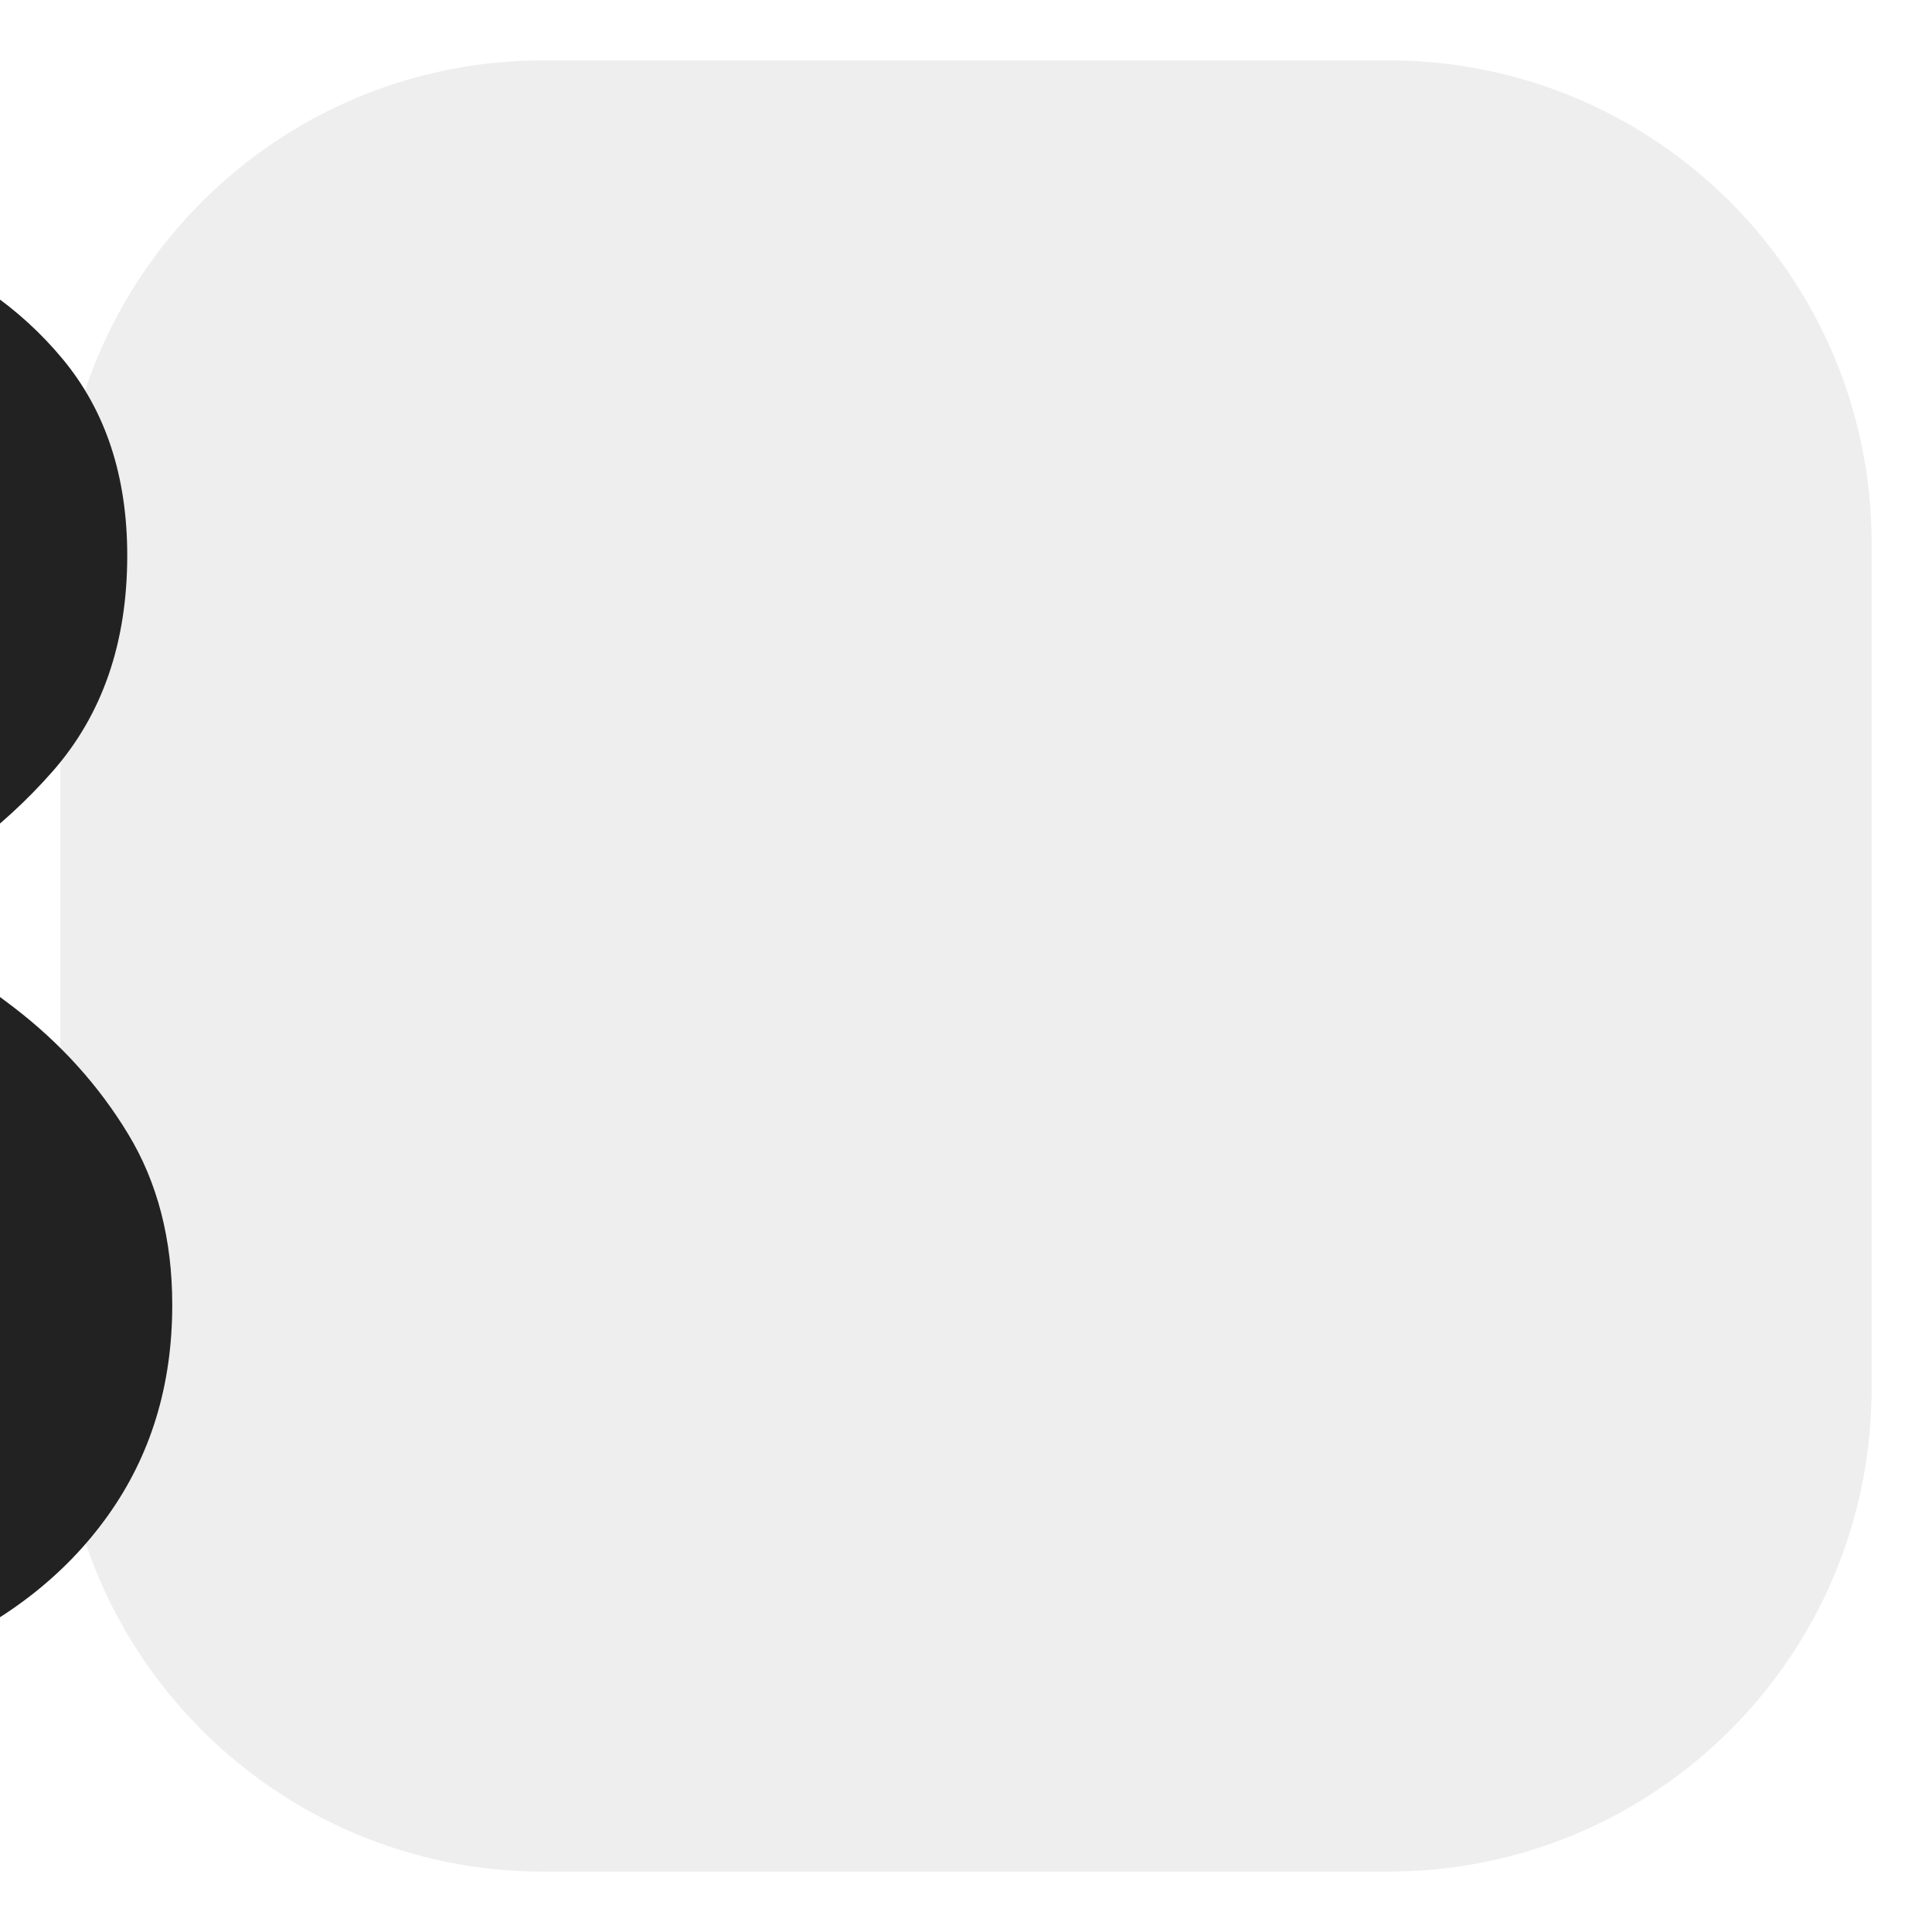
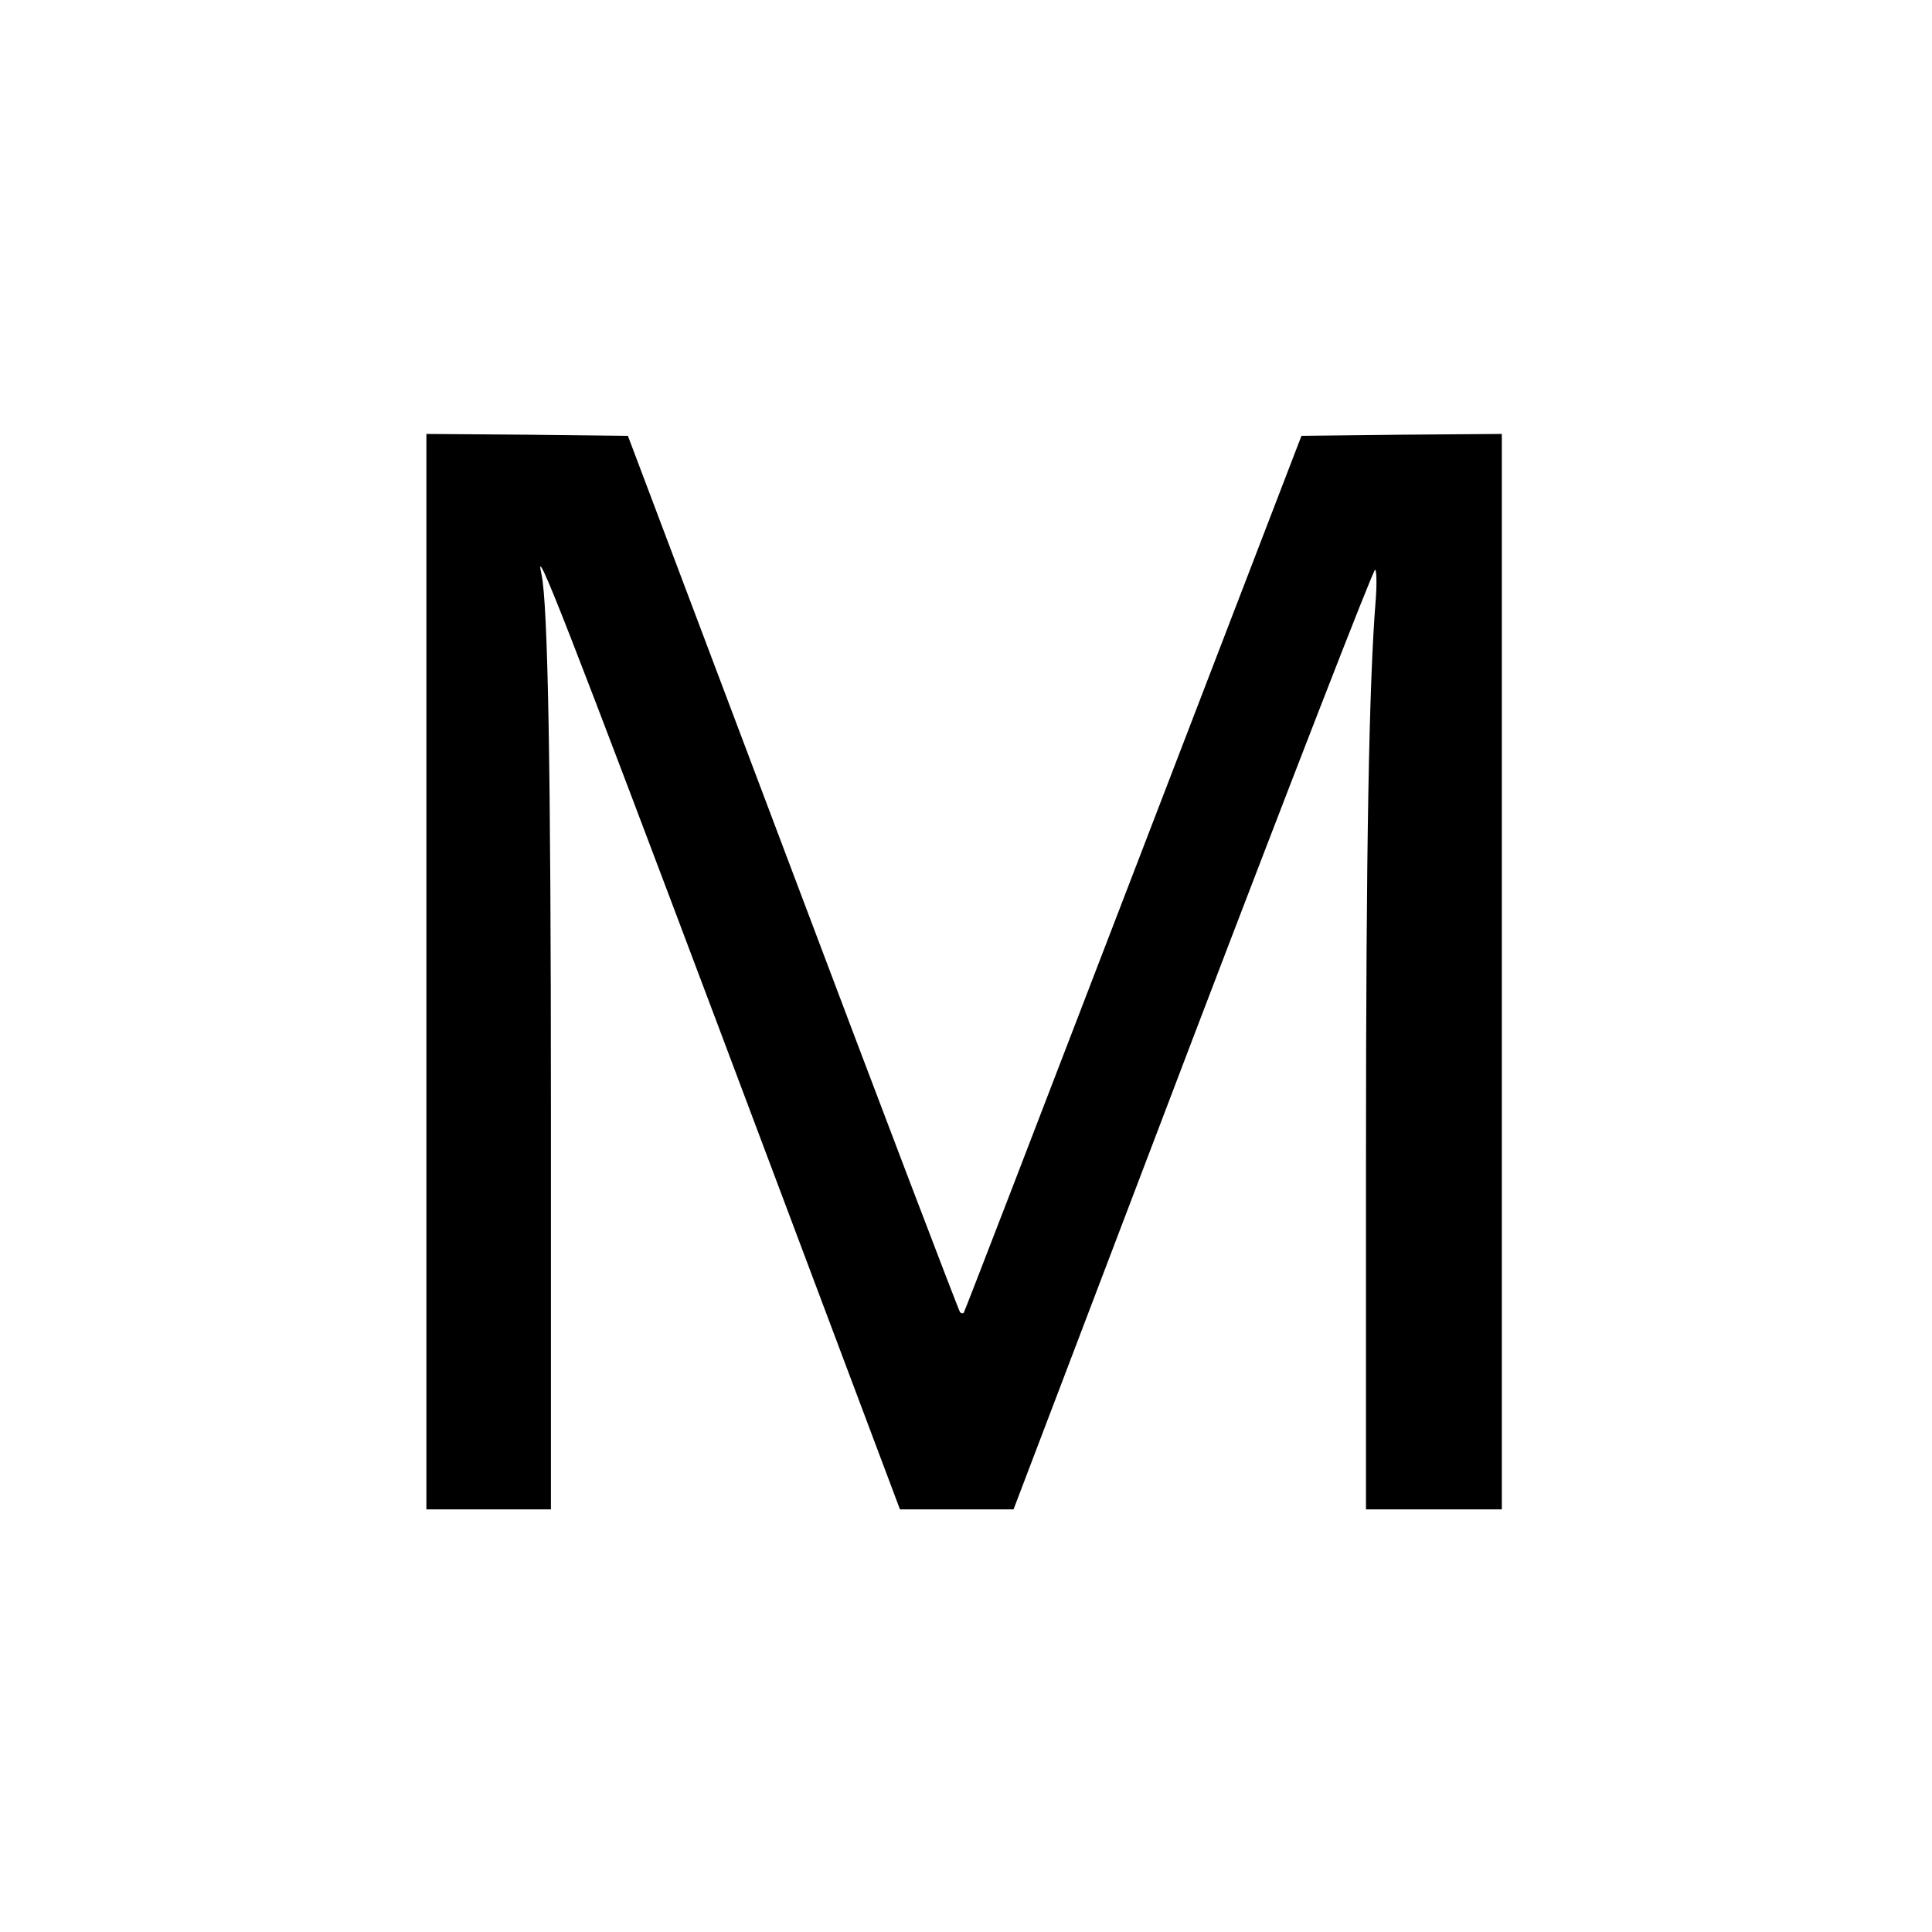
- <svg xmlns="http://www.w3.org/2000/svg" width="512" height="512" viewBox="0 0 135.467 135.467" version="1.1" id="svg8">
-   <defs id="defs2" />
-   <g id="layer1" transform="translate(0,-161.5333)">
-     <rect style="opacity:1;fill:#eeeeee;fill-opacity:1;fill-rule:nonzero;stroke:none;stroke-width:0.265;stroke-linecap:butt;stroke-linejoin:round;stroke-miterlimit:4;stroke-dasharray:none;stroke-dashoffset:0;stroke-opacity:0.909;paint-order:normal" id="rect4491" width="127" height="127" x="4.233" y="165.767" rx="33.867" ry="33.867" />
-     <text xml:space="preserve" style="font-style:normal;font-variant:normal;font-weight:bold;font-stretch:normal;font-size:143.581px;line-height:11.965px;font-family:Montserrat;-inkscape-font-specification:'Montserrat Bold';text-align:center;text-anchor:middle;opacity:1;fill:#222222;fill-opacity:1;fill-rule:nonzero;stroke:none;stroke-width:0.265;stroke-linecap:butt;stroke-linejoin:round;stroke-miterlimit:4;stroke-dasharray:none;stroke-dashoffset:0;stroke-opacity:0.909;paint-order:normal" x="69.518" y="279.592" id="text4487">
-       <tspan id="tspan4485" x="69.518" y="279.592" style="font-style:normal;font-variant:normal;font-weight:bold;font-stretch:normal;font-size:143.581px;font-family:Montserrat;-inkscape-font-specification:'Montserrat Bold';fill:#222222;fill-opacity:1;stroke-width:0.265">8</tspan>
-     </text>
+ <svg xmlns="http://www.w3.org/2000/svg" version="1.0" width="512pt" height="512pt" viewBox="0 0 512 512" preserveAspectRatio="xMidYMid meet">
+   <g transform="translate(0,512) scale(0.1,-0.1)" fill="#000000" stroke="none">
+     <path d="M1130 2545 l0 -1425 165 0 165 0 0 1049 c0 922 -8 1350 -25 1429 -23 100 70 -139 480 -1228 l470 -1250 150 0 151 0 474 1245 c261 684 479 1245 484 1245 4 0 5 -35 2 -77 -18 -221 -26 -657 -26 -1490 l0 -923 180 0 180 0 0 1425 0 1425 -266 -2 -265 -3 -446 -1160 c-245 -638 -447 -1162 -449 -1164 -2 -2 -7 -2 -10 2 -3 3 -203 527 -443 1164 l-437 1158 -267 3 -267 2 0 -1425z" />
  </g>
</svg>
